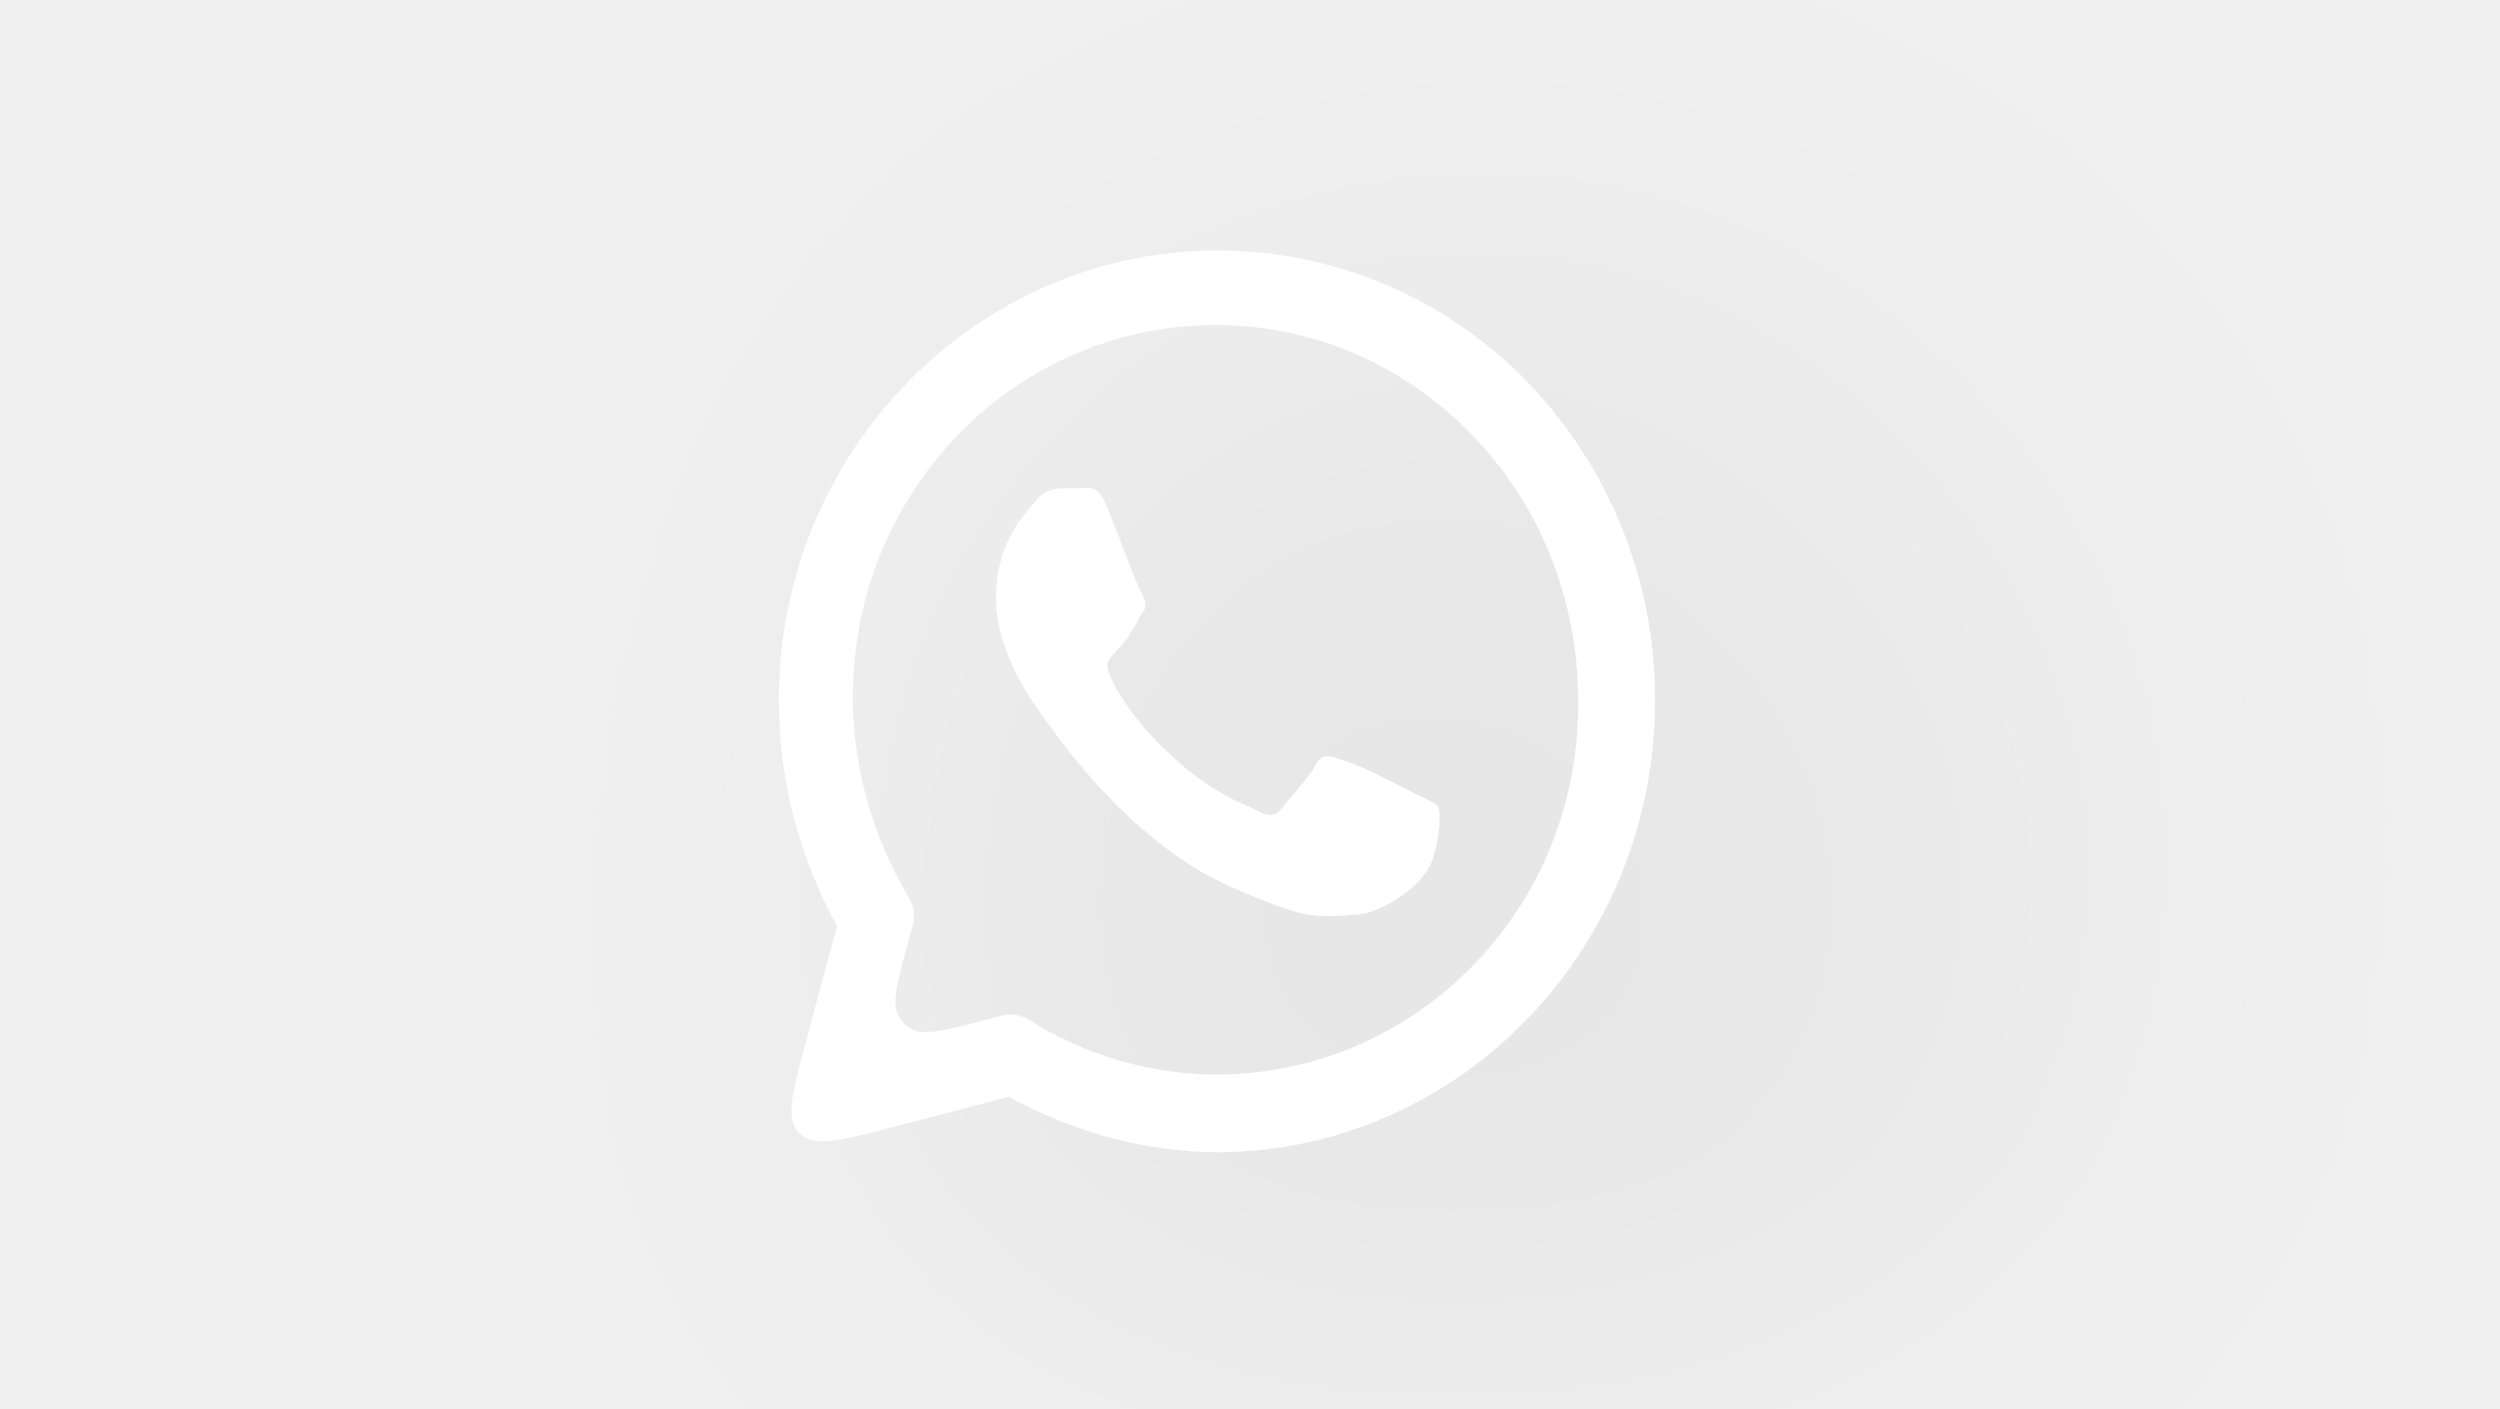
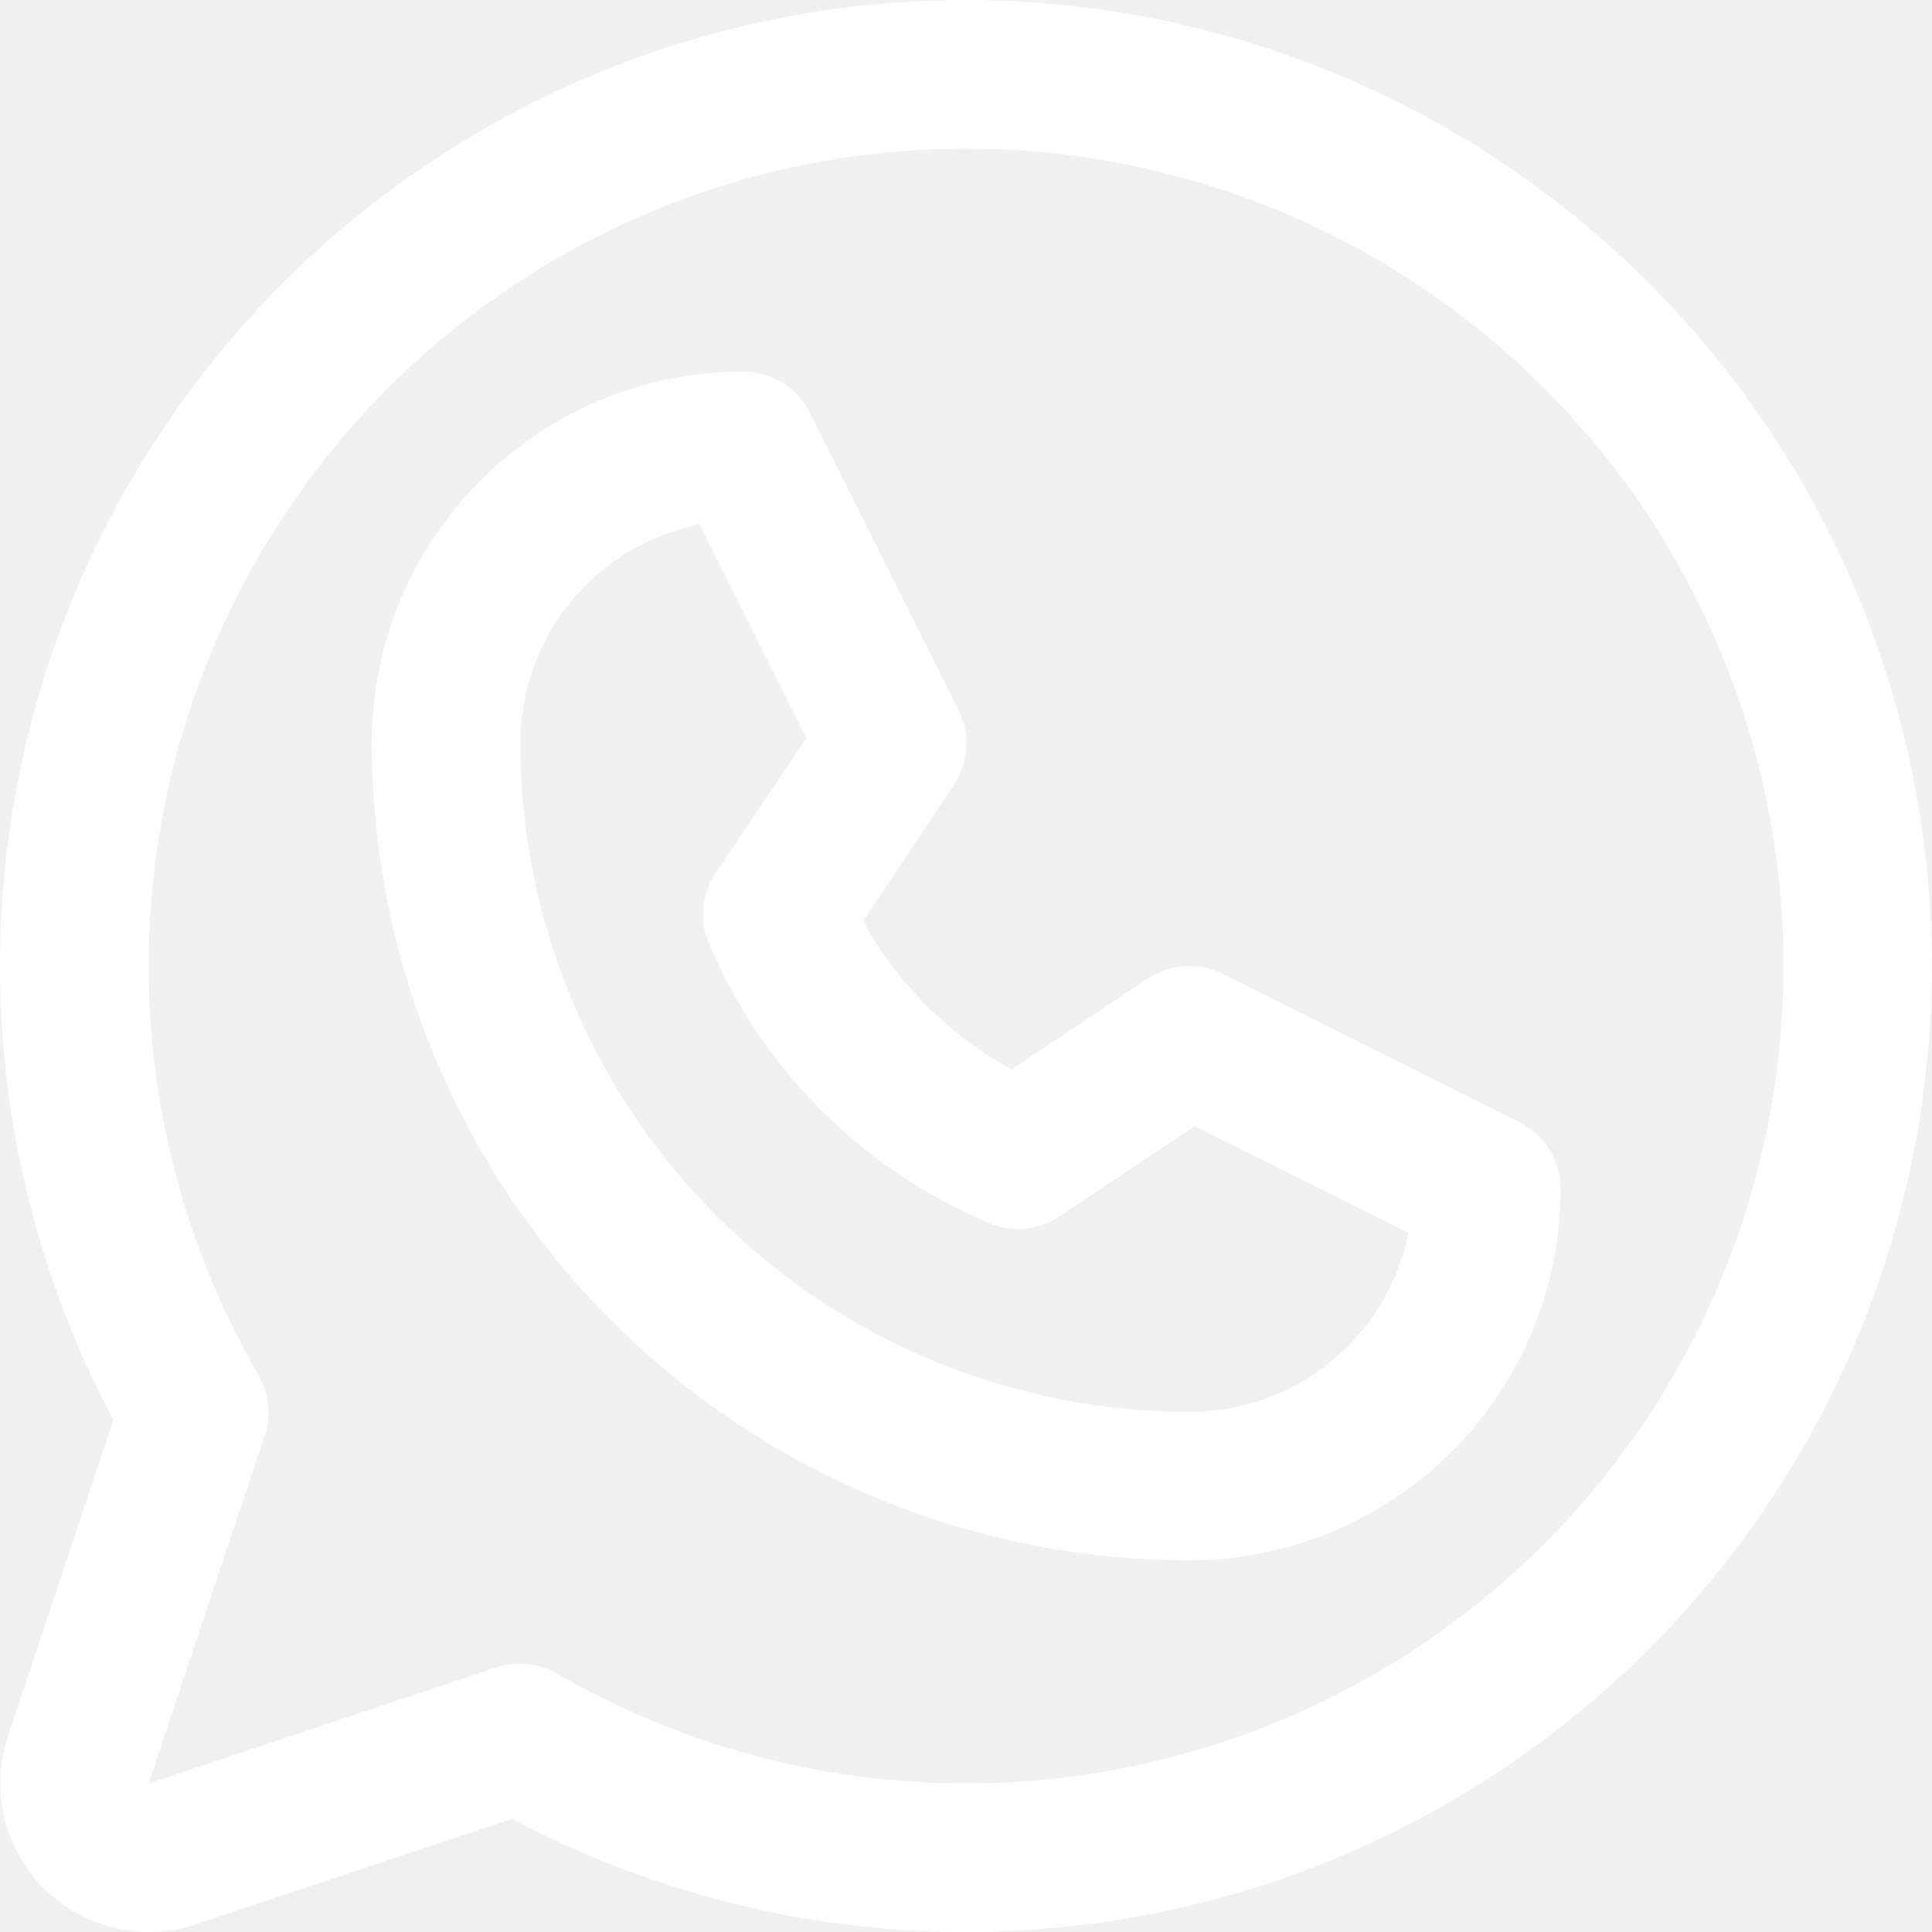
- <svg xmlns="http://www.w3.org/2000/svg" width="71" height="40" viewBox="0 0 71 40" fill="none">
-   <g filter="url(#filter0_d_168_7)">
-     <path d="M43.371 10.844C41.032 8.441 37.847 7.115 34.581 7.115C27.726 7.115 22.121 12.833 22.121 19.876C22.121 22.154 22.686 24.309 23.774 26.297L22.896 29.558C22.497 31.038 22.298 31.777 22.704 32.186C23.11 32.594 23.851 32.401 25.333 32.013L28.653 31.145C30.468 32.139 32.524 32.719 34.621 32.719C41.435 32.678 47 26.96 47 19.876C47 16.479 45.71 13.289 43.371 10.844ZM34.54 30.523C32.726 30.523 30.831 29.985 29.258 28.99C29.221 28.968 29.203 28.956 29.184 28.946C28.97 28.826 28.72 28.789 28.48 28.842C28.46 28.846 28.439 28.852 28.397 28.863L28.083 28.946C26.804 29.285 26.165 29.454 25.777 29.163C25.698 29.104 25.628 29.033 25.569 28.952C25.284 28.561 25.462 27.924 25.818 26.649L25.903 26.345C25.918 26.292 25.925 26.265 25.931 26.239C25.982 26.011 25.951 25.772 25.844 25.564C25.832 25.54 25.818 25.517 25.79 25.469C24.782 23.77 24.218 21.782 24.218 19.793C24.218 13.951 28.814 9.228 34.54 9.228C37.282 9.228 39.863 10.347 41.798 12.336C43.734 14.324 44.823 17.017 44.823 19.876C44.903 25.8 40.226 30.523 34.54 30.523ZM40.226 22.569C39.903 22.403 38.411 21.616 38.048 21.574C37.766 21.45 37.524 21.409 37.363 21.74C37.202 22.072 36.556 22.734 36.395 22.983C36.234 23.149 36.073 23.232 35.71 23.024C35.387 22.859 34.419 22.569 33.21 21.409C32.282 20.58 31.637 19.544 31.516 19.172C31.355 18.84 31.476 18.716 31.677 18.509C31.839 18.343 32 18.177 32.121 17.929C32.282 17.763 32.282 17.597 32.444 17.39C32.605 17.224 32.484 16.976 32.403 16.81C32.282 16.644 31.718 15.07 31.436 14.407C31.194 13.744 30.911 13.868 30.75 13.868C30.589 13.868 30.347 13.868 30.186 13.868C30.024 13.868 29.621 13.91 29.379 14.283C29.097 14.614 28.29 15.401 28.29 16.976C28.29 18.55 29.379 20 29.581 20.29C29.742 20.456 31.798 23.729 34.863 25.137C35.589 25.469 36.153 25.676 36.637 25.842C37.363 26.09 38.048 26.007 38.573 25.966C39.177 25.924 40.387 25.22 40.669 24.433C40.911 23.729 40.911 23.024 40.831 22.9C40.75 22.817 40.508 22.693 40.226 22.569Z" fill="white" />
-   </g>
-   <defs>
-     <filter id="filter0_d_168_7" x="0.121" y="-18.884" width="84.879" height="85.603" filterUnits="userSpaceOnUse" color-interpolation-filters="sRGB">
-       <feFlood flood-opacity="0" result="BackgroundImageFix" />
-       <feColorMatrix in="SourceAlpha" type="matrix" values="0 0 0 0 0 0 0 0 0 0 0 0 0 0 0 0 0 0 127 0" result="hardAlpha" />
-       <feOffset dx="8" dy="4" />
-       <feGaussianBlur stdDeviation="15" />
-       <feComposite in2="hardAlpha" operator="out" />
-       <feColorMatrix type="matrix" values="0 0 0 0 0 0 0 0 0 0 0 0 0 0 0 0 0 0 0.15 0" />
-       <feBlend mode="normal" in2="BackgroundImageFix" result="effect1_dropShadow_168_7" />
-       <feBlend mode="normal" in="SourceGraphic" in2="effect1_dropShadow_168_7" result="shape" />
-     </filter>
-   </defs>
+ <svg xmlns="http://www.w3.org/2000/svg" width="208" height="208" viewBox="0 0 208 208" fill="none">
+   <path d="M163.603 120.84L131.603 104.84C130.343 104.212 128.94 103.928 127.536 104.016C126.131 104.104 124.774 104.56 123.603 105.34L108.913 115.14C102.169 111.433 96.62 105.883 92.913 99.14L102.713 84.45C103.492 83.278 103.949 81.922 104.037 80.517C104.125 79.112 103.84 77.71 103.213 76.45L87.213 44.45C86.549 43.111 85.525 41.984 84.254 41.197C82.983 40.411 81.517 39.996 80.023 40C69.414 40 59.24 44.214 51.738 51.716C44.237 59.217 40.023 69.391 40.023 80C40.049 103.331 49.329 125.699 65.826 142.196C82.324 158.694 104.692 167.974 128.023 168C133.276 168 138.477 166.965 143.33 164.955C148.183 162.945 152.593 159.999 156.307 156.284C160.021 152.57 162.968 148.16 164.978 143.307C166.988 138.454 168.023 133.253 168.023 128C168.024 126.514 167.611 125.057 166.83 123.792C166.049 122.527 164.932 121.505 163.603 120.84ZM128.023 152C108.934 151.979 90.632 144.386 77.134 130.888C63.636 117.39 56.044 99.089 56.023 80C56.021 74.451 57.942 69.073 61.459 64.781C64.976 60.49 69.872 57.549 75.313 56.46L86.793 79.46L77.023 94C76.293 95.095 75.844 96.353 75.717 97.663C75.589 98.974 75.787 100.295 76.293 101.51C82.016 115.114 92.839 125.936 106.443 131.66C107.662 132.188 108.993 132.404 110.316 132.289C111.64 132.174 112.913 131.731 114.023 131L128.633 121.26L151.633 132.74C150.535 138.187 147.582 143.085 143.276 146.597C138.97 150.11 133.579 152.019 128.023 152ZM104.023 2.47675e-06C86.067 -0.004 68.417 4.641 52.789 13.482C37.162 22.324 24.089 35.06 14.844 50.453C5.6 65.846 0.498 83.369 0.035 101.319C-0.428 119.268 3.764 137.031 12.203 152.88L0.853 186.93C-0.087 189.749 -0.224 192.774 0.459 195.667C1.141 198.559 2.616 201.204 4.717 203.305C6.819 205.407 9.464 206.881 12.356 207.564C15.248 208.247 18.274 208.11 21.093 207.17L55.143 195.82C69.09 203.239 84.545 207.382 100.333 207.936C116.121 208.49 131.828 205.44 146.261 199.017C160.695 192.595 173.475 182.968 183.633 170.869C193.79 158.769 201.058 144.515 204.884 129.187C208.71 113.86 208.994 97.862 205.714 82.408C202.434 66.955 195.677 52.451 185.955 39.999C176.233 27.547 163.802 17.473 149.606 10.543C135.409 3.612 119.821 0.006 104.023 2.47675e-06ZM104.023 192C88.552 192.011 73.354 187.937 59.963 180.19C58.982 179.621 57.892 179.268 56.765 179.152C55.637 179.037 54.498 179.162 53.423 179.52L16.023 192L28.493 154.6C28.852 153.525 28.979 152.387 28.865 151.259C28.752 150.132 28.4 149.041 27.833 148.06C18.132 131.289 14.238 111.786 16.753 92.576C19.268 73.365 28.053 55.522 41.744 41.814C55.434 28.106 73.267 19.299 92.474 16.759C111.681 14.22 131.189 18.09 147.972 27.769C164.755 37.448 177.875 52.395 185.296 70.291C192.718 88.188 194.025 108.033 189.017 126.749C184.009 145.464 172.964 162.004 157.596 173.802C142.228 185.6 123.397 191.997 104.023 192Z" fill="white" />
</svg>
